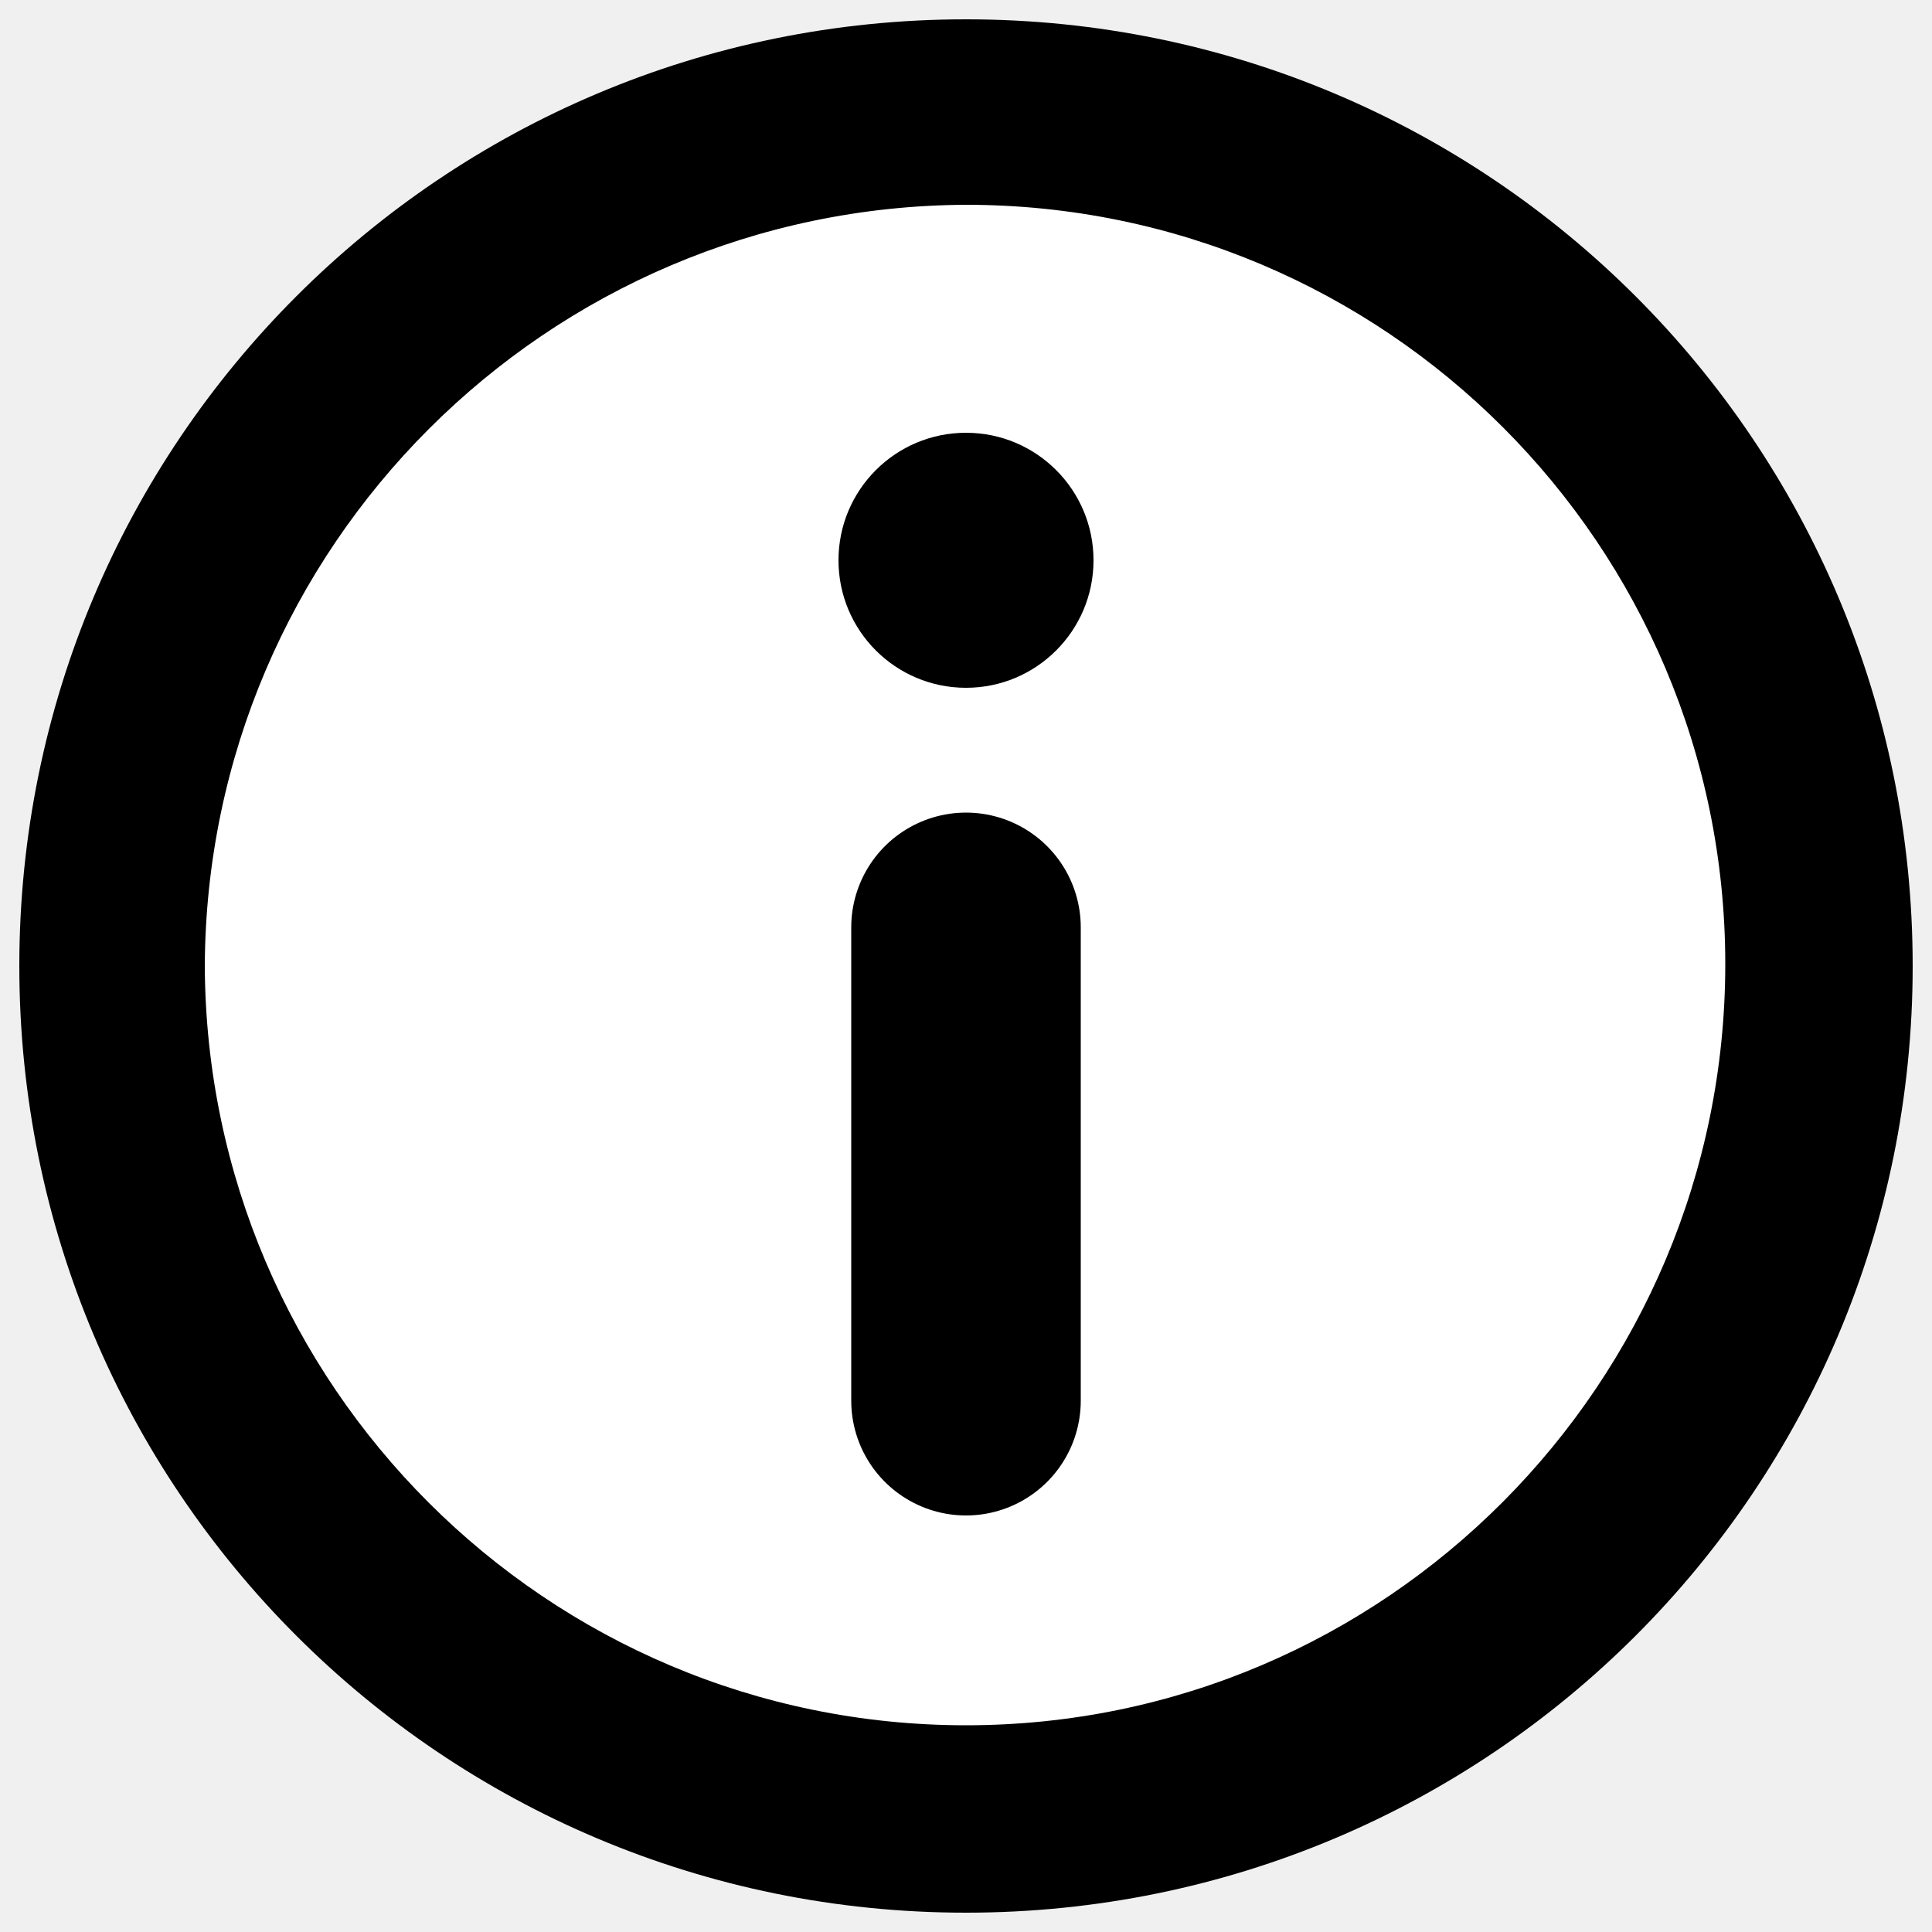
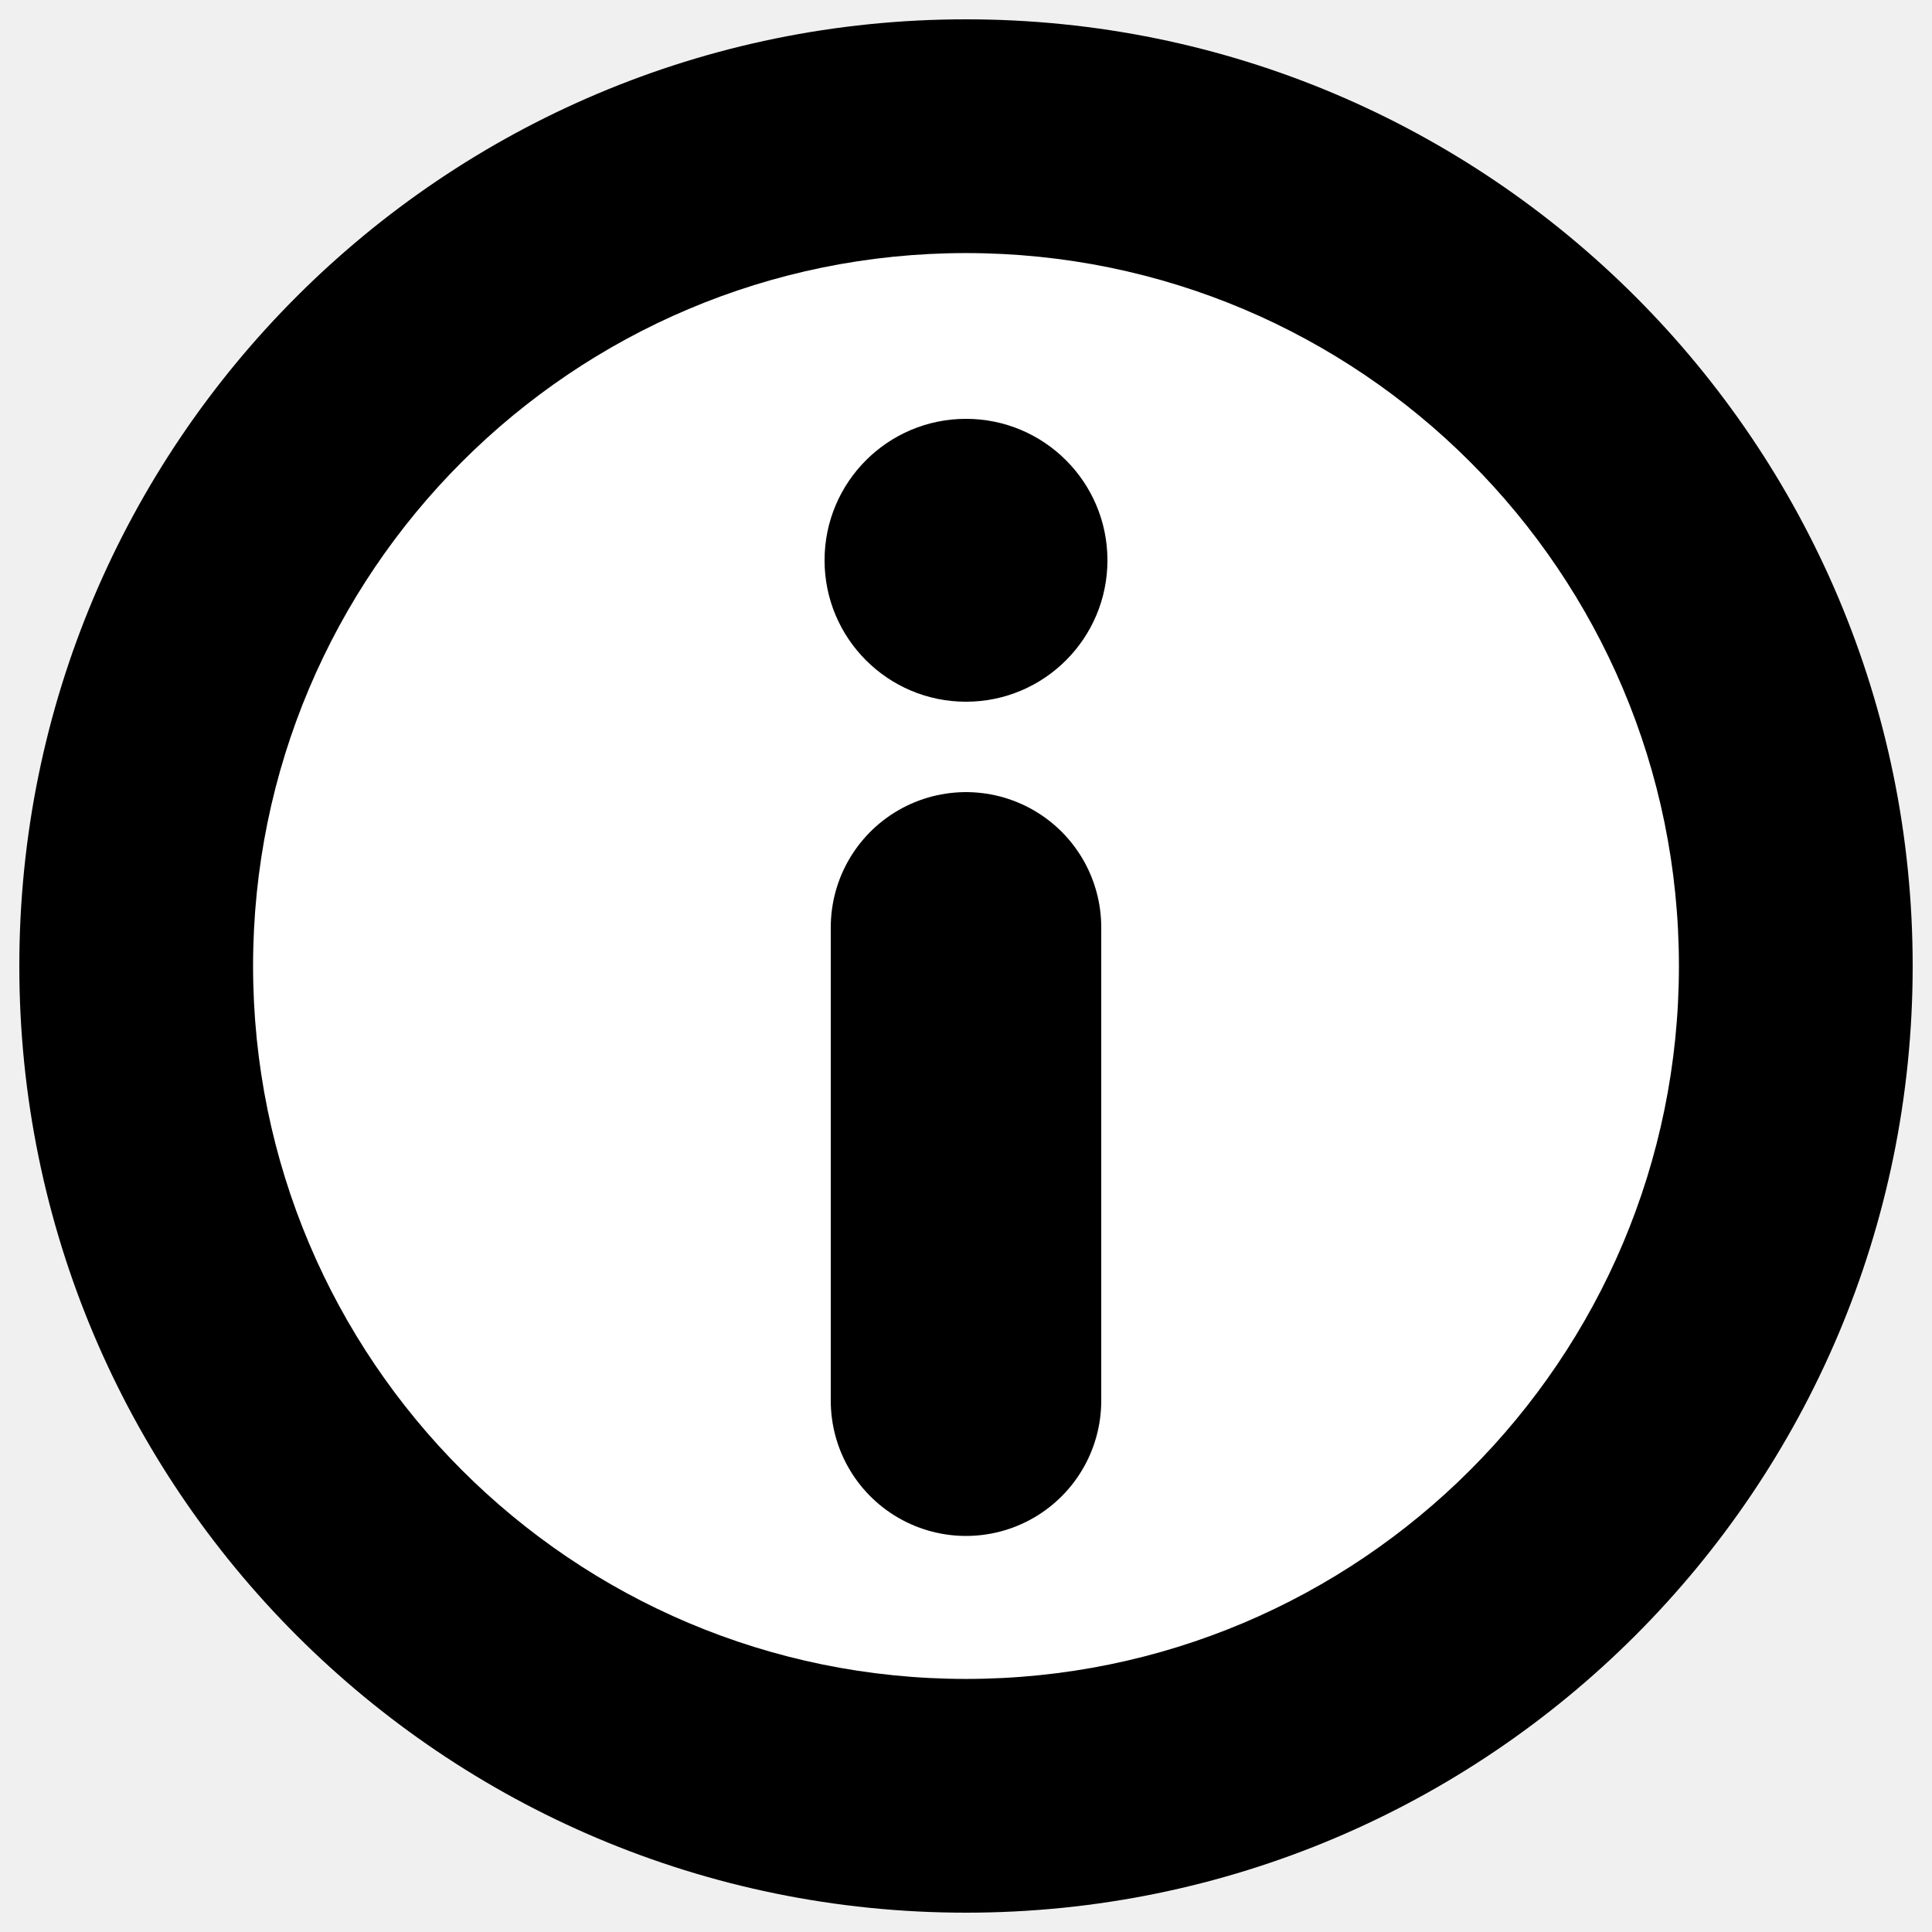
- <svg xmlns="http://www.w3.org/2000/svg" version="1.1" id="Ebene_1" x="0px" y="0px" viewBox="0 0 100 100" style="enable-background:new 0 0 100 100;" xml:space="preserve">
-   <style type="text/css">
- 	.st0{fill:#FFFFFF;}
- 	.st1{fill:none;stroke:#000000;stroke-width:11.88;stroke-linecap:round;stroke-miterlimit:10;}
- </style>
-   <circle class="st0" cx="50" cy="50" r="44.2" />
-   <path d="M50,10.6c21.7,0,39.3,17.6,39.3,39.3S71.7,89.3,50,89.3S10.7,71.7,10.6,50C10.7,28.3,28.3,10.7,50,10.6 M50,1  C22.9,1,1,22.9,1,50s21.9,49,49,49s49-21.9,49-49S77.1,1,50,1z" />
-   <line class="st1" x1="50" y1="48" x2="50" y2="72.5" />
-   <circle cx="50" cy="29" r="6.6" />
+ <svg xmlns="http://www.w3.org/2000/svg" width="100%" height="100%" viewBox="0 0 100 100" version="1.1" xml:space="preserve" style="fill-rule:evenodd;clip-rule:evenodd;stroke-linecap:round;stroke-miterlimit:10;">
+   <circle cx="50" cy="50" r="49" />
+   <circle cx="50" cy="50" r="36.901" style="fill:#fff;" />
+   <path d="M50,48l0,24.5" style="fill:none;fill-rule:nonzero;stroke:#000;stroke-width:14px;" />
+   <circle cx="50" cy="29" r="7.321" />
</svg>
